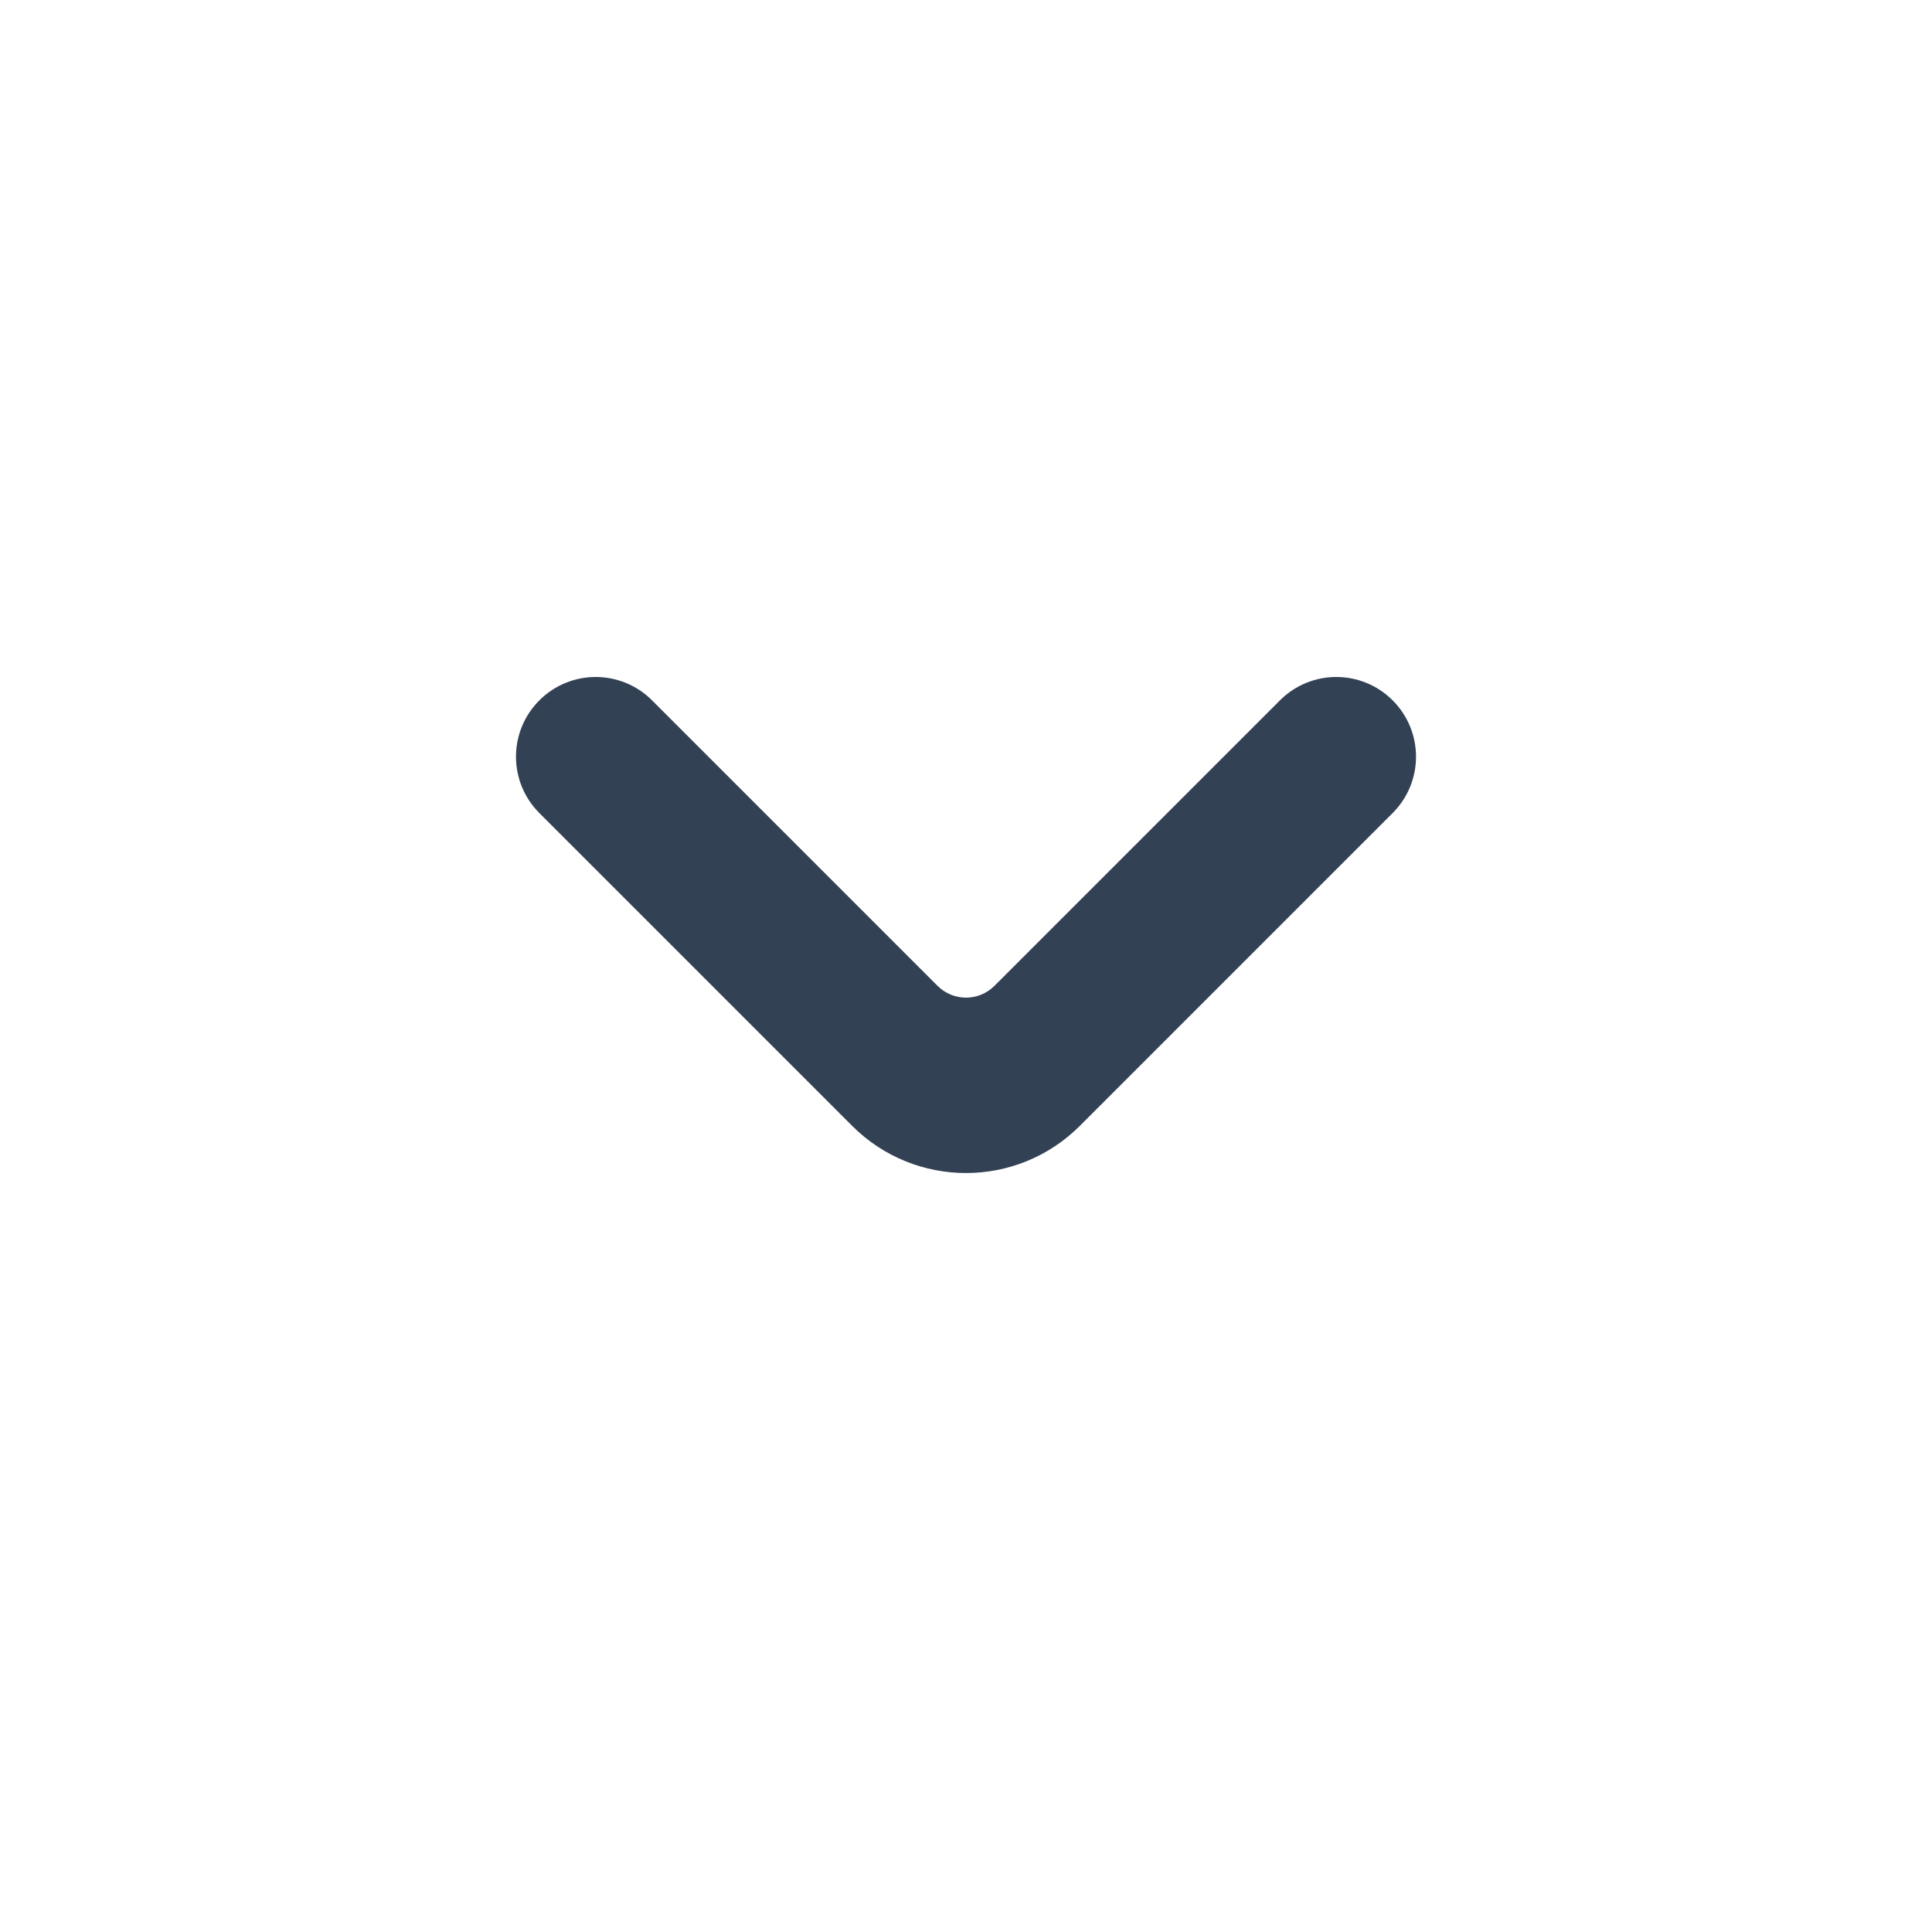
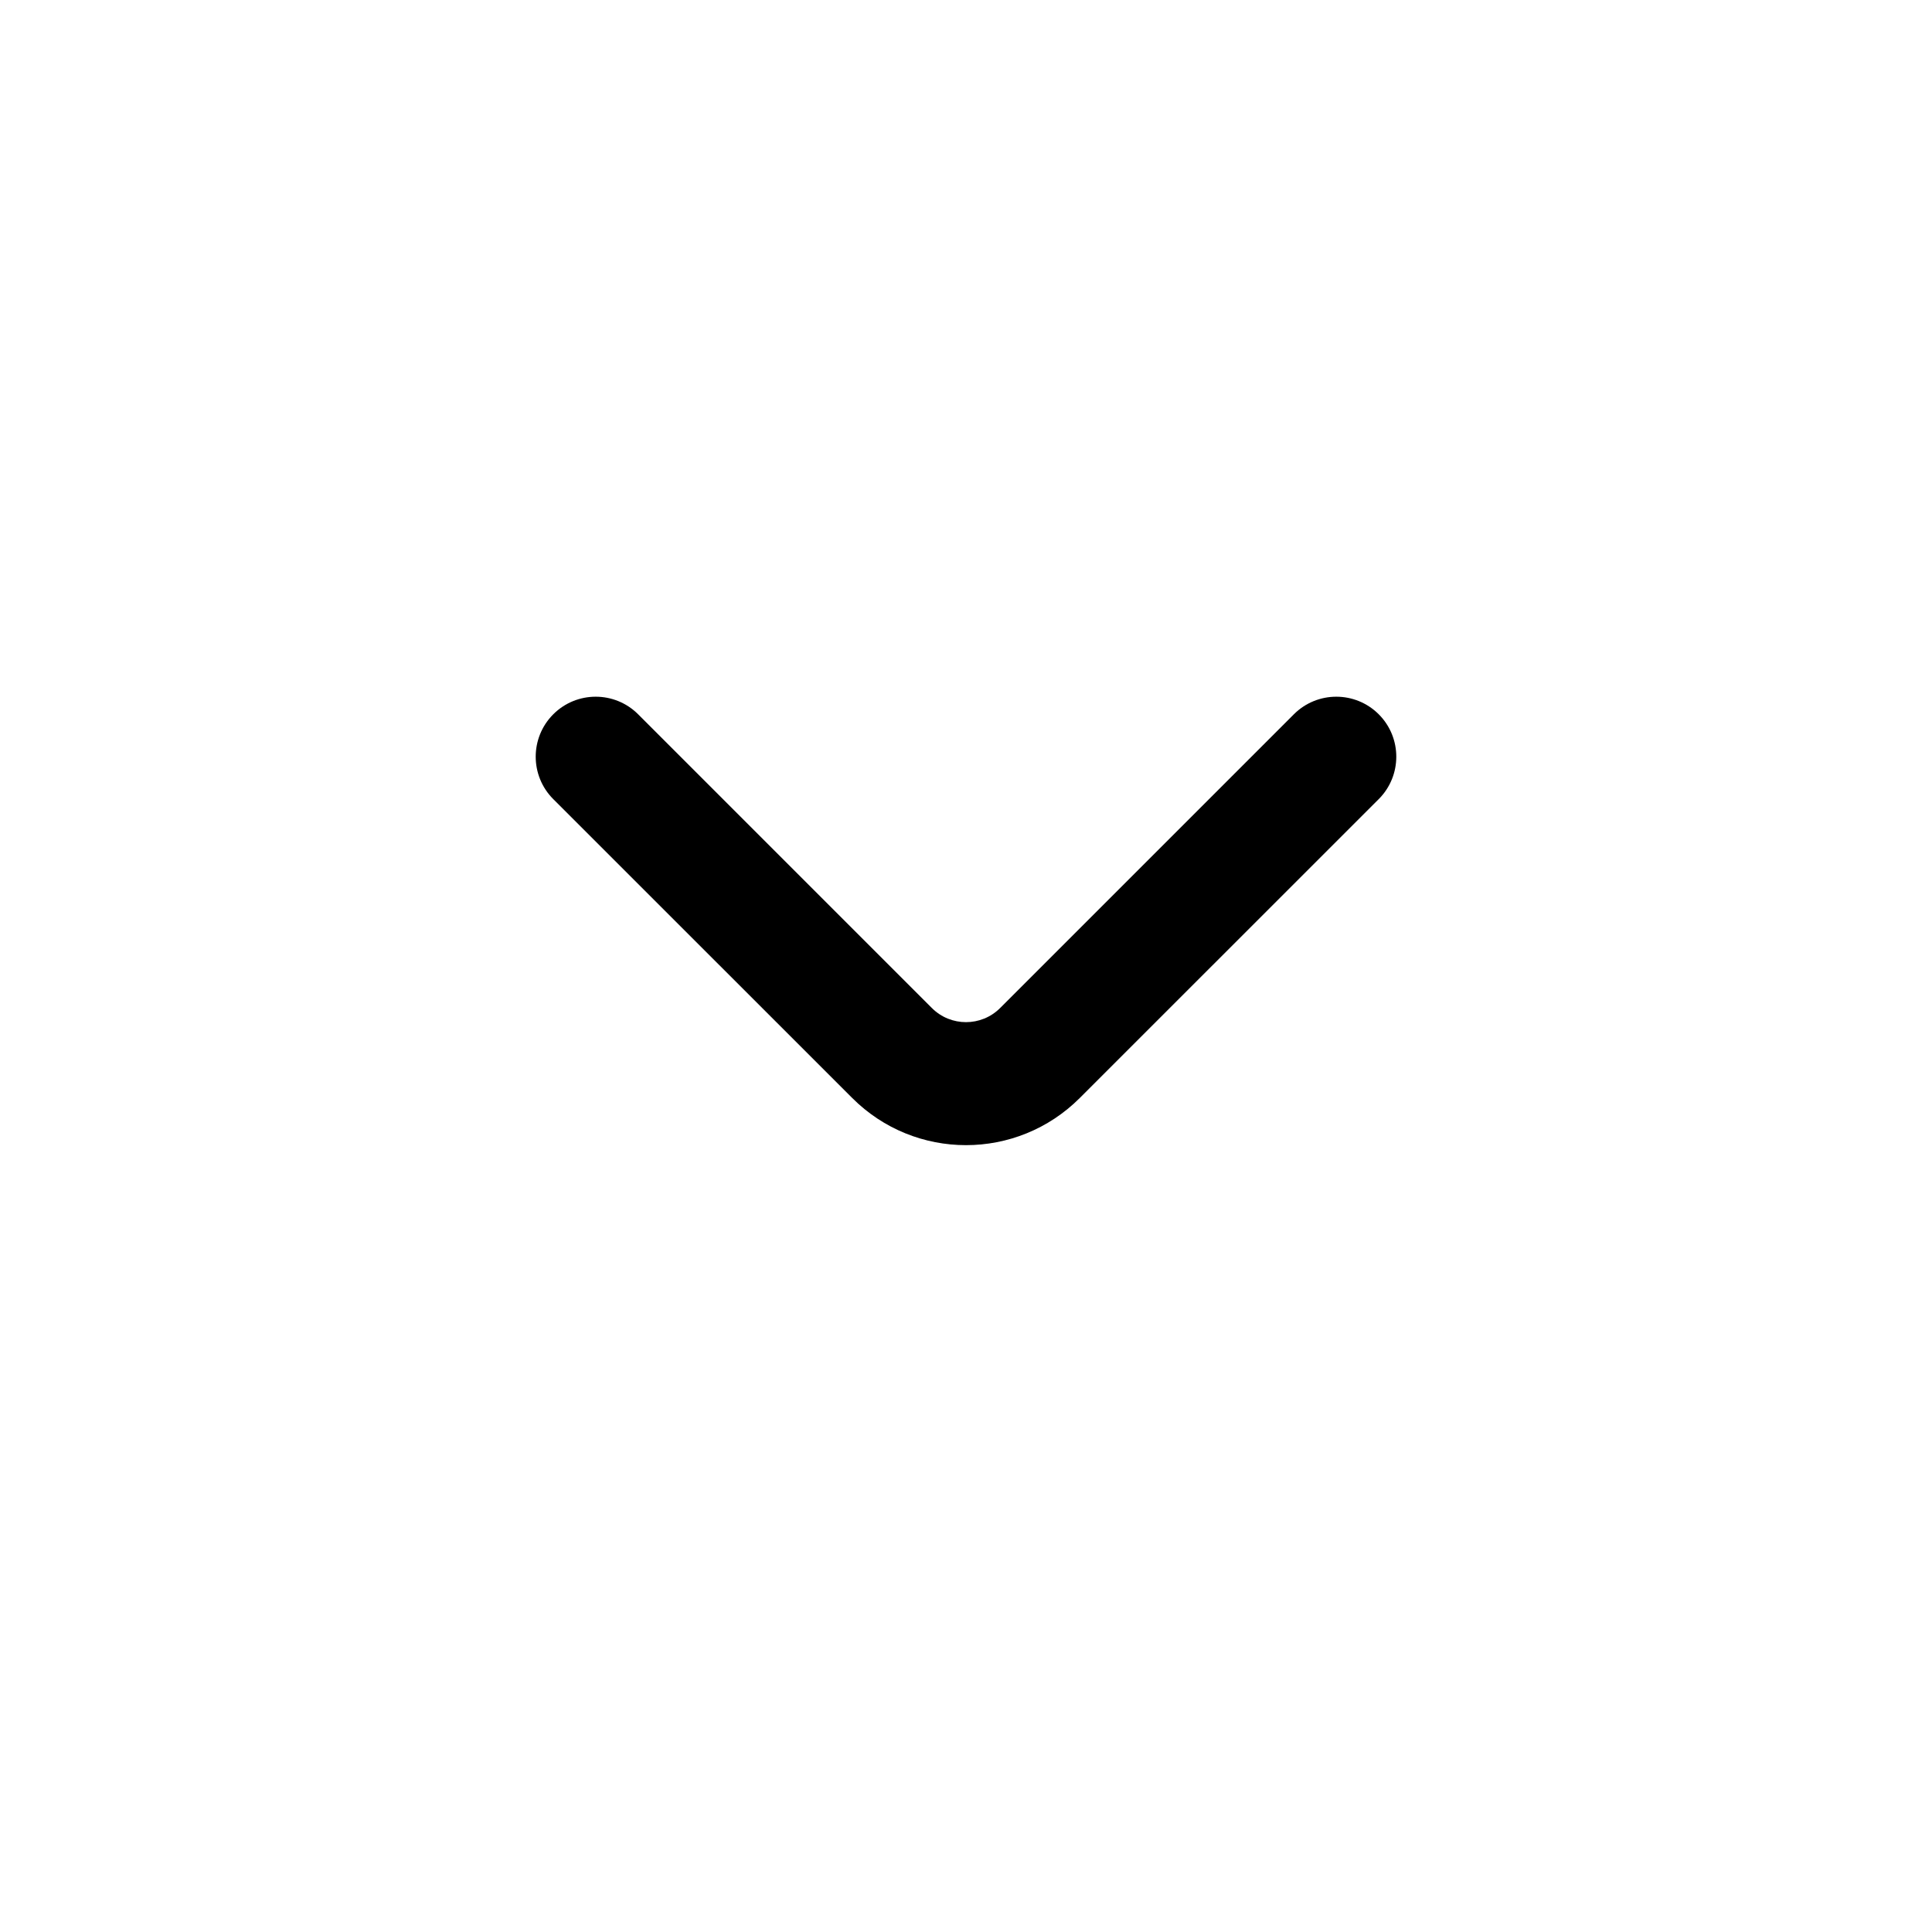
- <svg xmlns="http://www.w3.org/2000/svg" width="24" height="24" viewBox="0 0 24 24" fill="#334155">
+ <svg xmlns="http://www.w3.org/2000/svg" width="24" height="24" viewBox="0 0 24 24">
  <mask id="mask0_129_2806" style="mask-type:alpha" maskUnits="userSpaceOnUse" x="0" y="0" width="24" height="24">
-     <rect width="24" height="24" fill="#D9D9D9" />
+     <rect width="24" height="24" />
  </mask>
  <g mask="url(#mask0_129_2806)">
-     <path d="M13.414 13.986C12.633 14.767 11.367 14.767 10.586 13.986L9 12.4L6.7 10.1C6.313 9.713 6.313 9.087 6.7 8.7C7.087 8.313 7.713 8.313 8.1 8.7L11.646 12.246C11.842 12.442 12.158 12.442 12.354 12.246L15.9 8.7C16.287 8.313 16.913 8.313 17.3 8.7C17.687 9.087 17.687 9.713 17.3 10.1L13.414 13.986Z" />
+     <path d="M13.414 13.639C12.633 14.421 11.367 14.421 10.586 13.639L6.873 9.927C6.582 9.636 6.582 9.164 6.873 8.873C7.164 8.582 7.636 8.582 7.927 8.873L11.576 12.522C11.81 12.756 12.19 12.756 12.424 12.522L16.073 8.873C16.364 8.582 16.836 8.582 17.127 8.873C17.418 9.164 17.418 9.636 17.127 9.927L13.414 13.639Z" />
  </g>
</svg>
